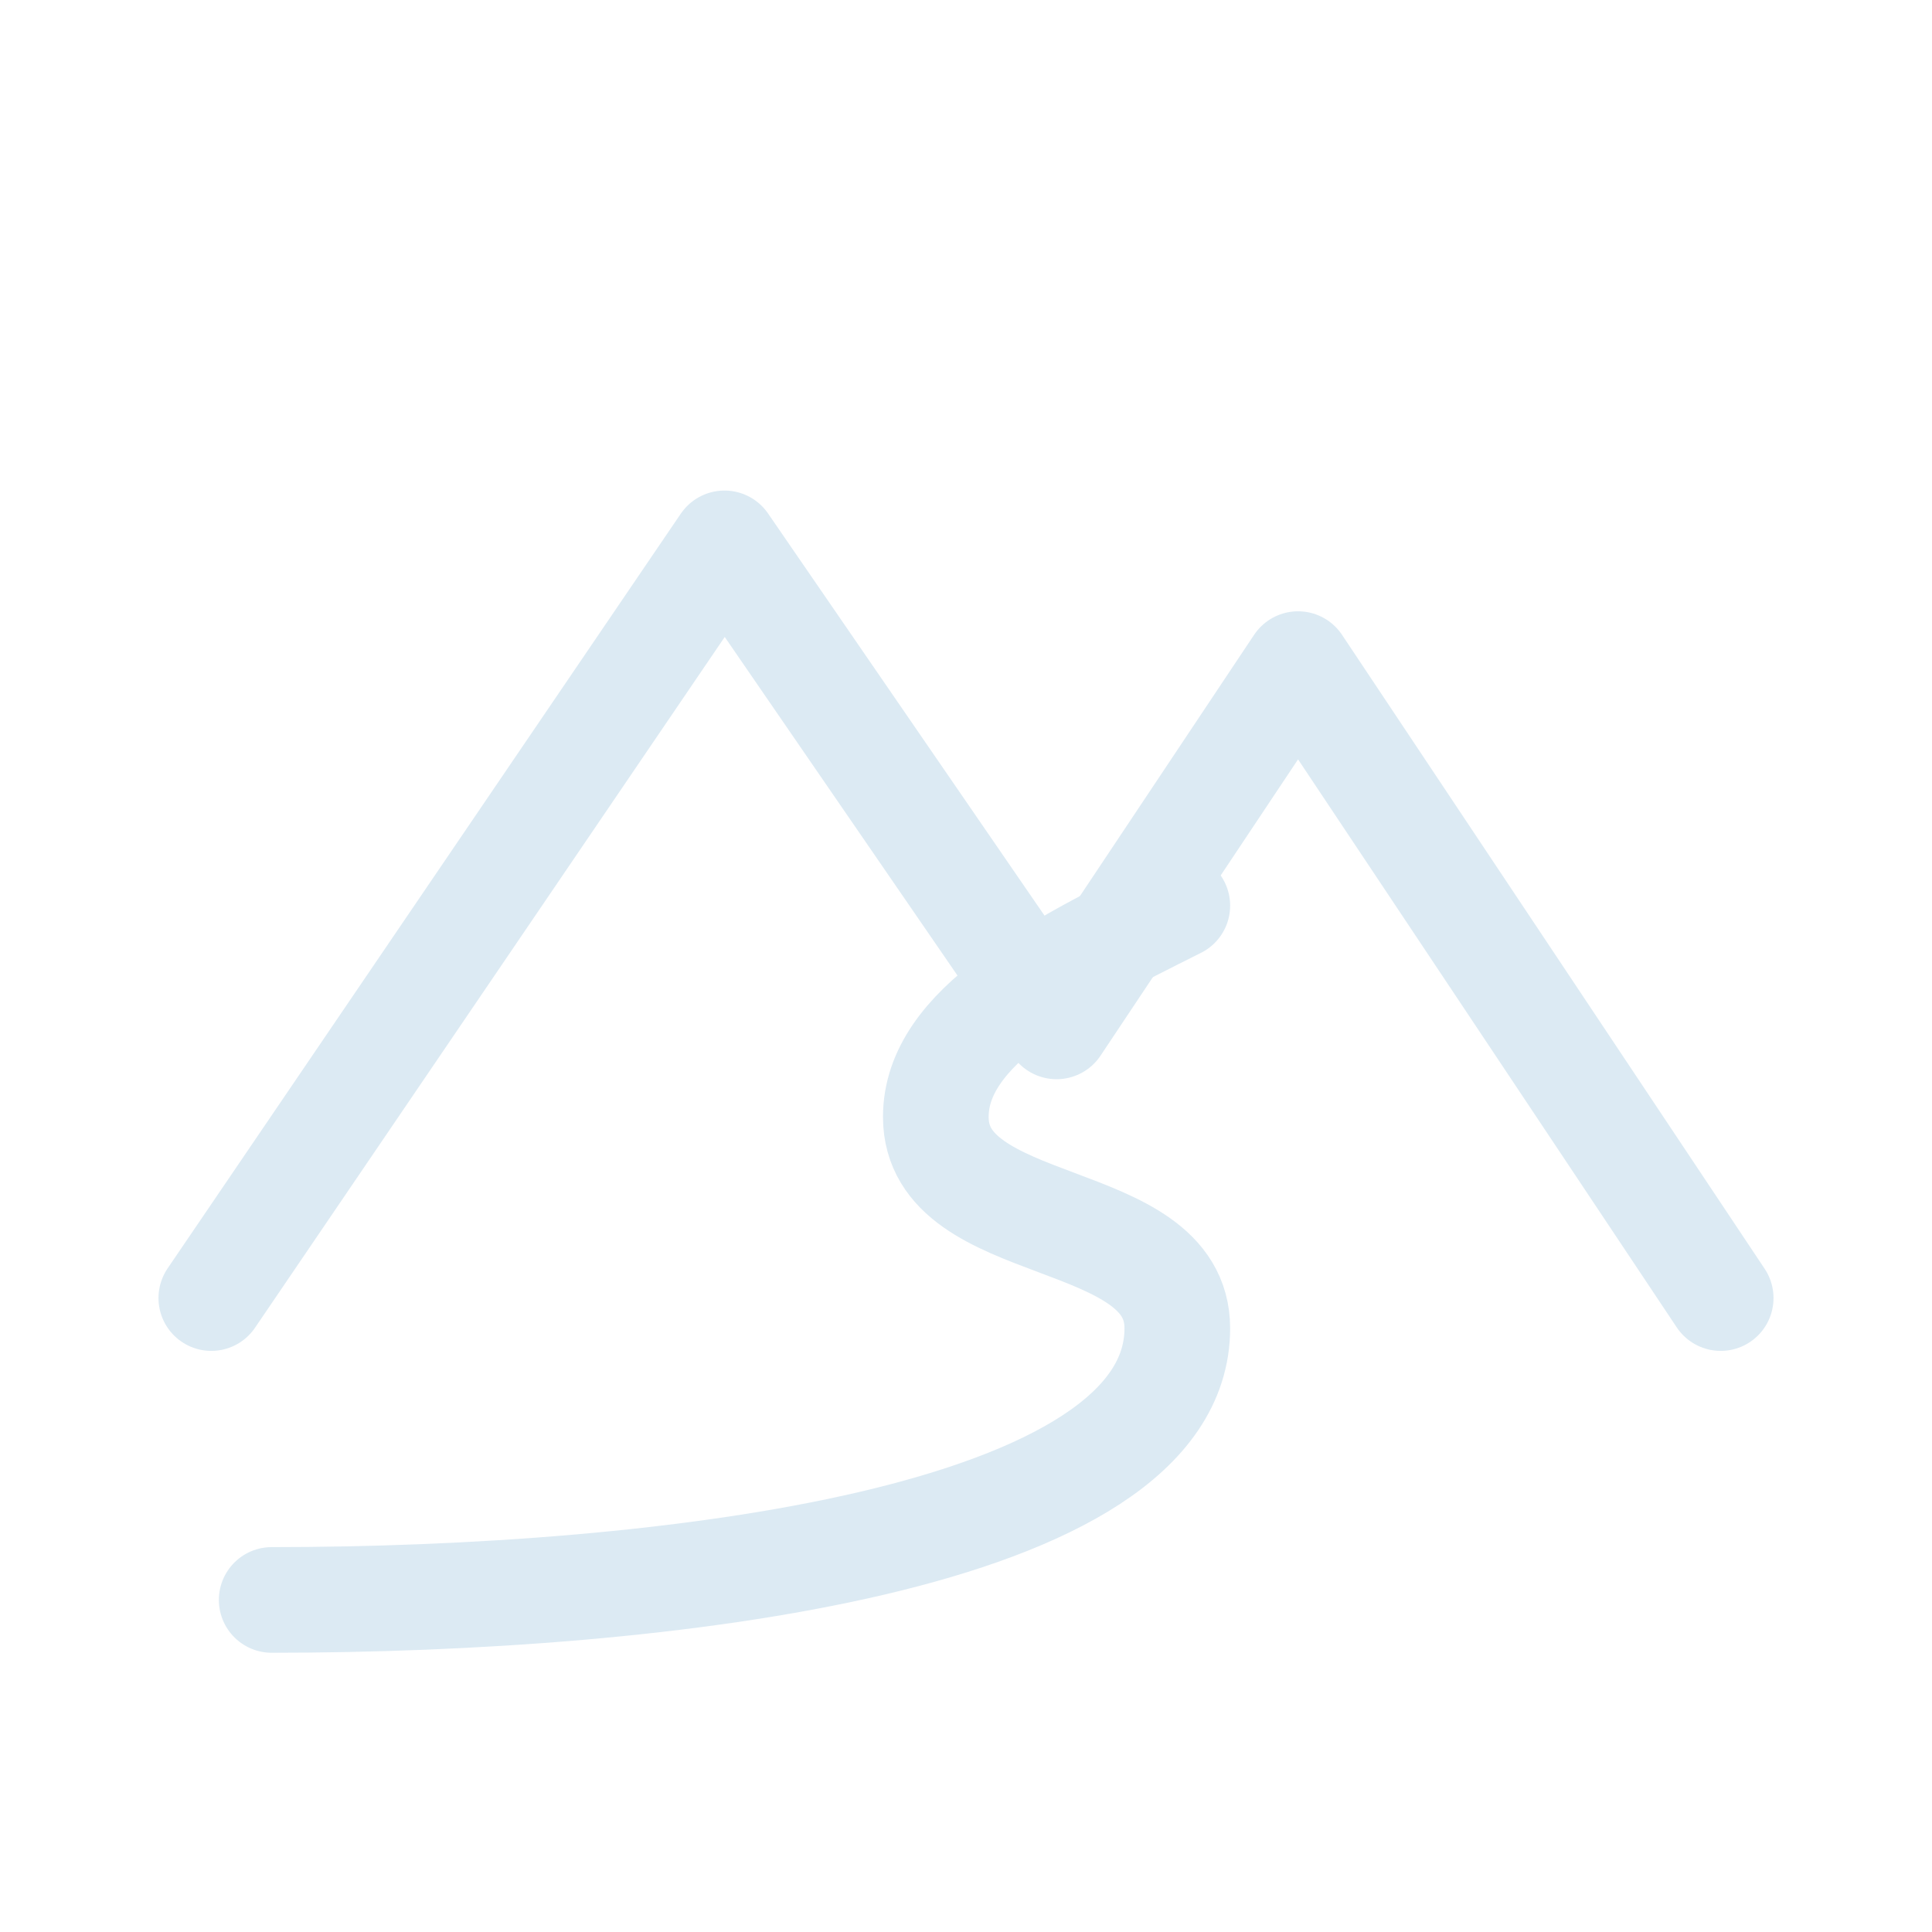
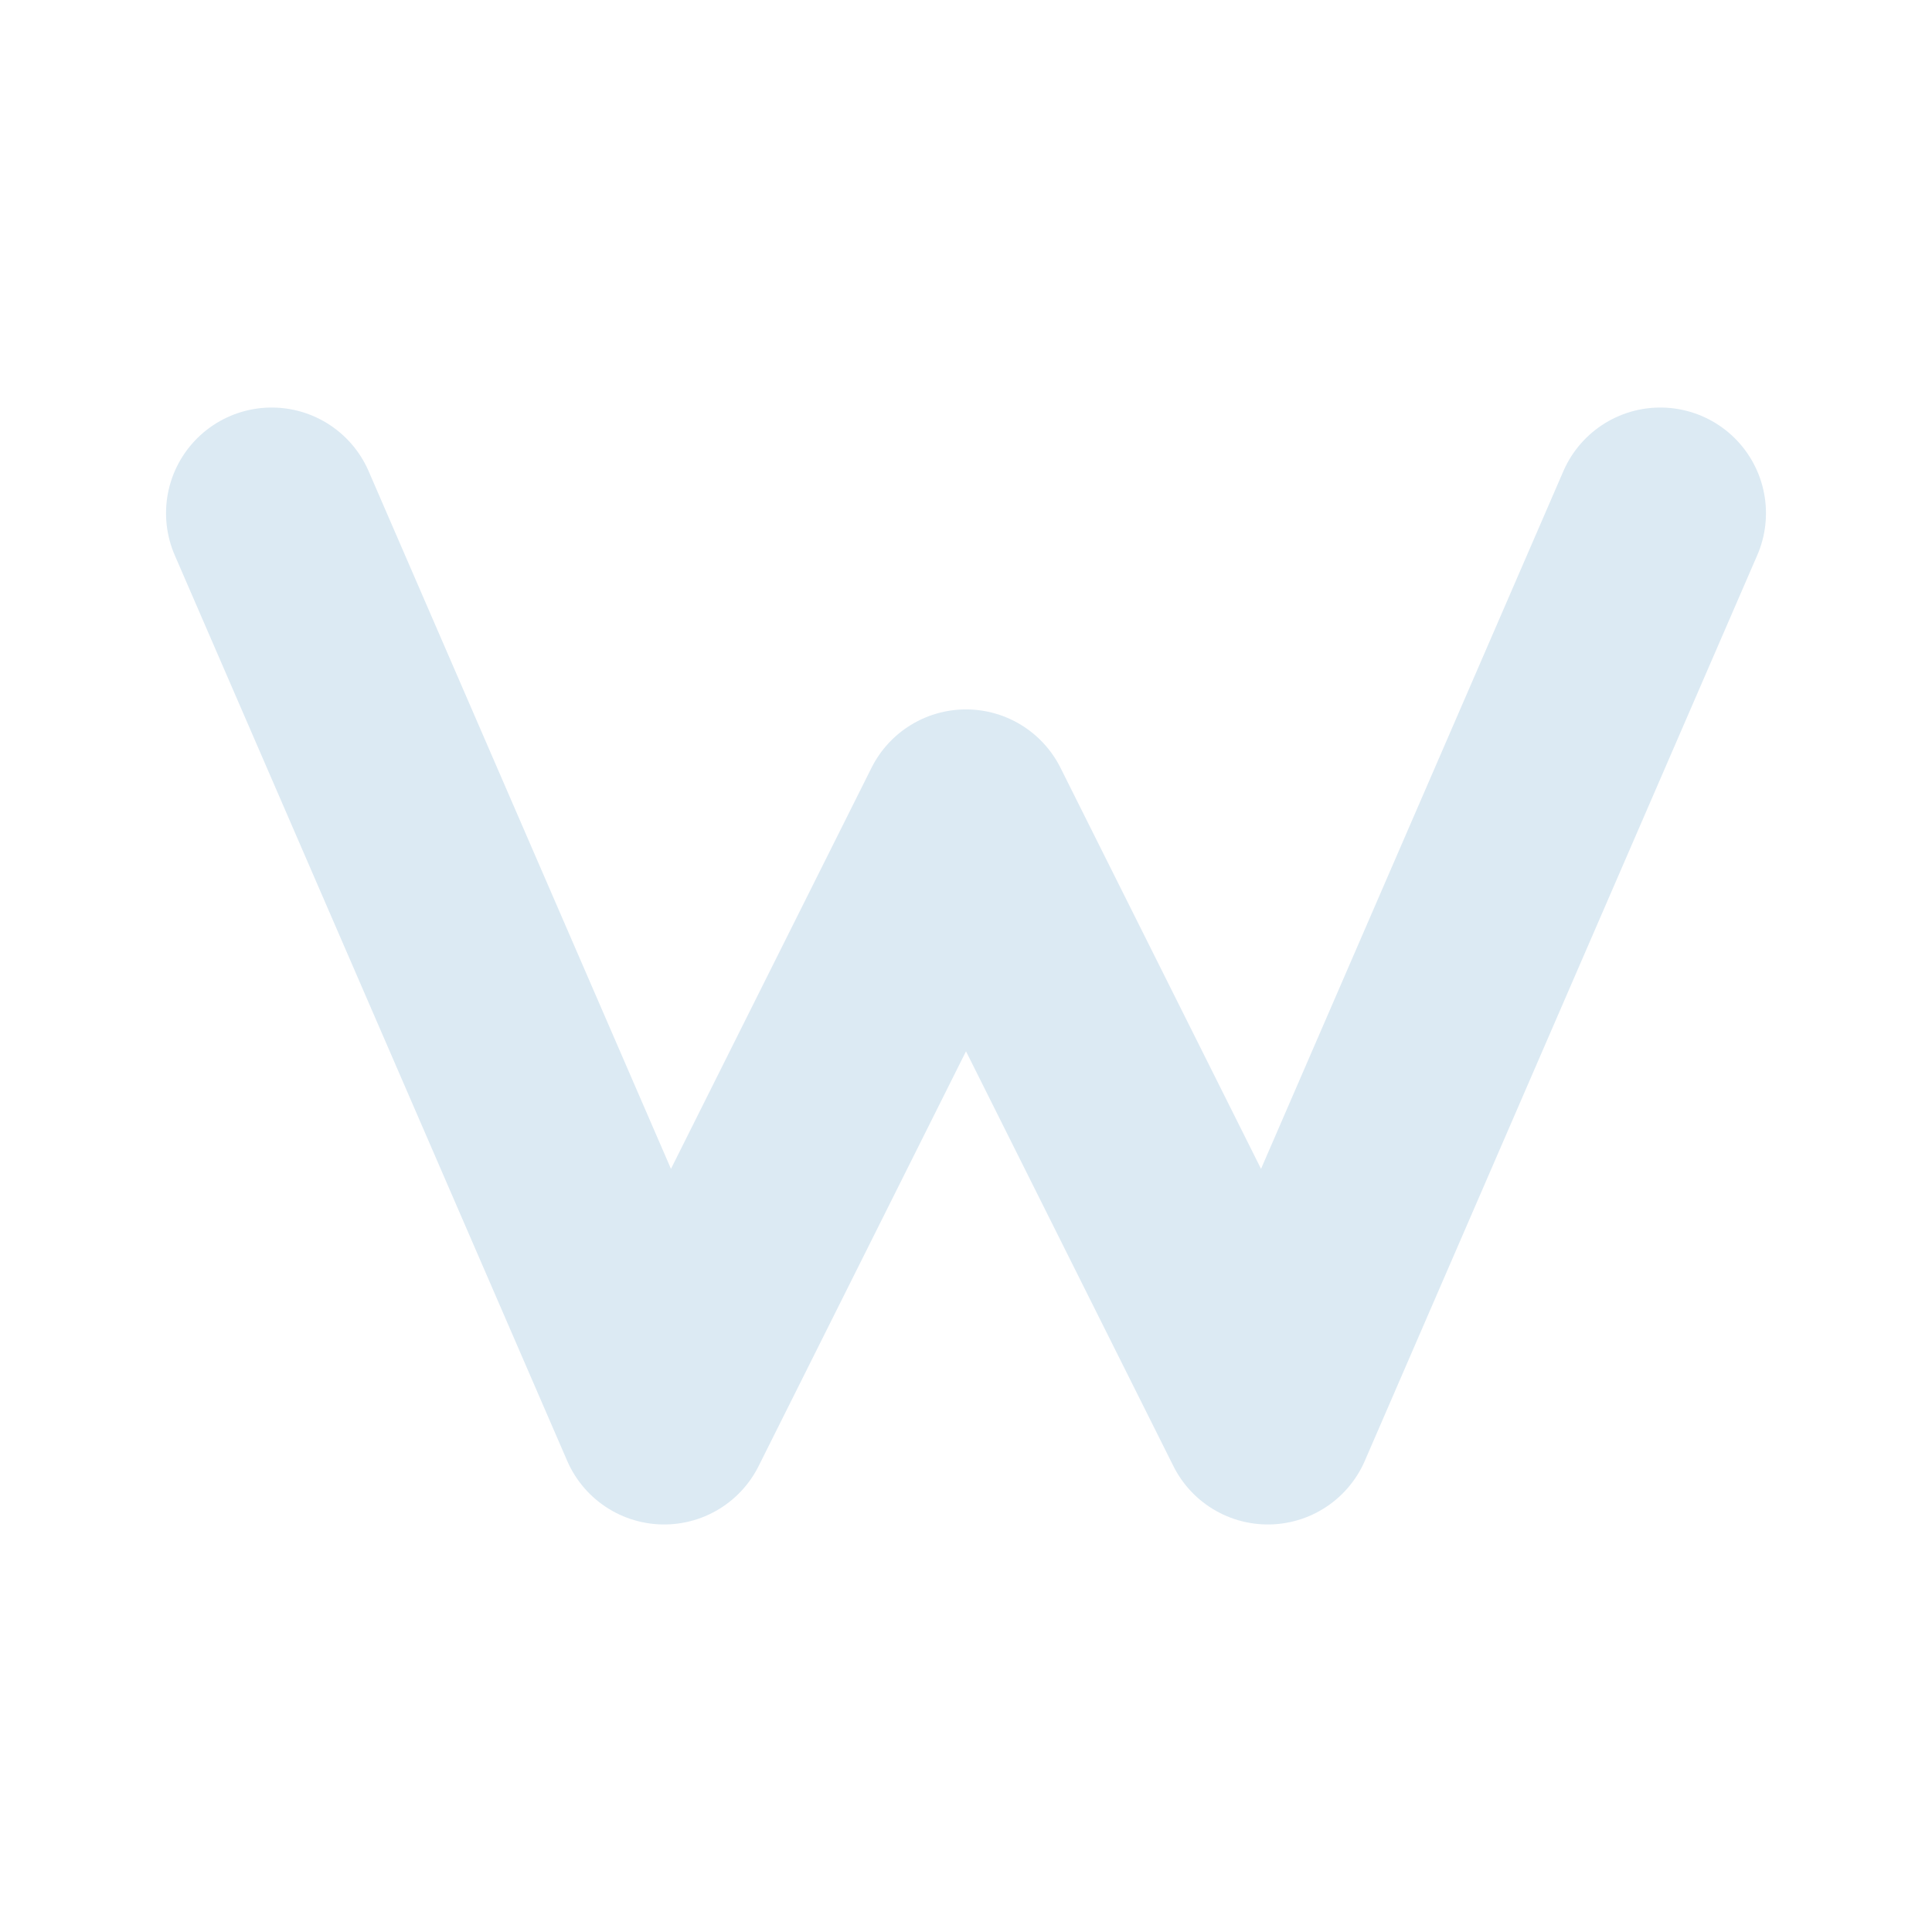
<svg xmlns="http://www.w3.org/2000/svg" viewBox="0 0 64 64" fill="none">
-   <path d="M7 43 24 18l11 16 8-12 14 21" stroke="#DCEAF3" stroke-width="3.5" stroke-linecap="round" stroke-linejoin="round" />
-   <path d="M9 53c13 0 30-2 30-9 0-4-8-3-8-7 0-3 4-5 8-7" stroke="#DCEAF3" stroke-width="3.5" stroke-linecap="round" />
+   <path d="m9 17 13 30 10-20 10 20 13-30" stroke="#DCEAF3" stroke-width="7" stroke-linecap="round" stroke-linejoin="round" />
</svg>
